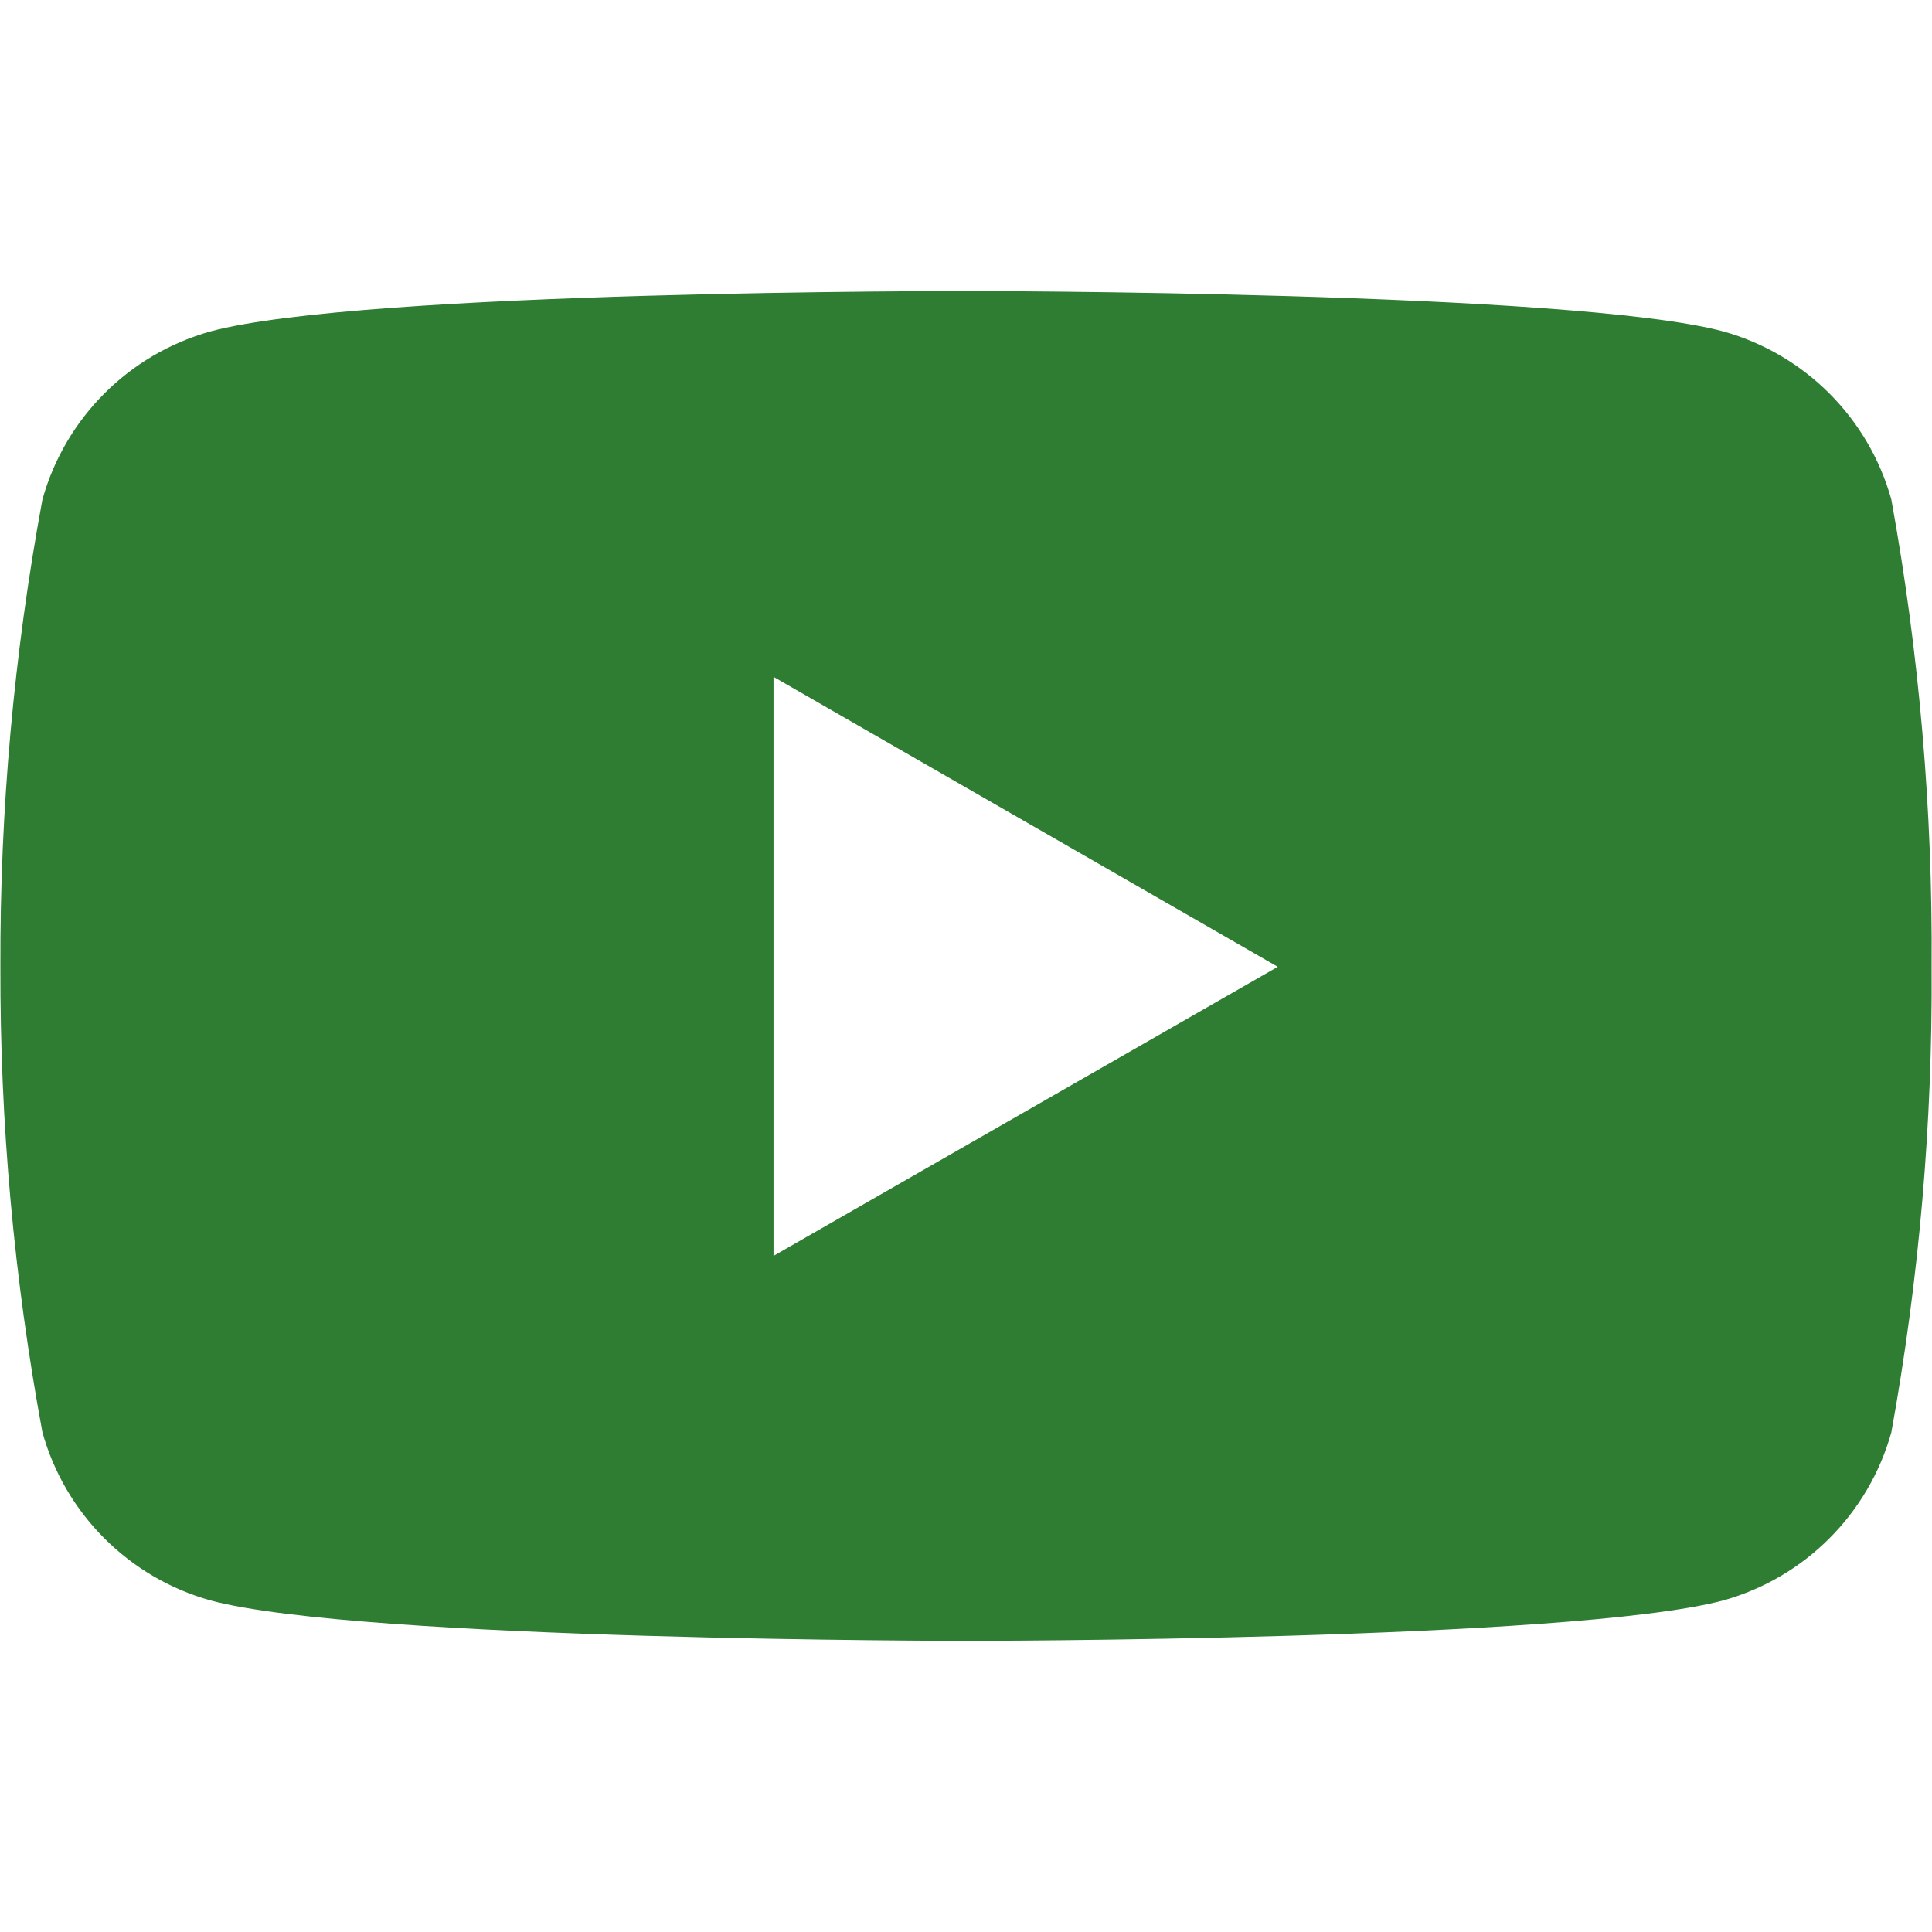
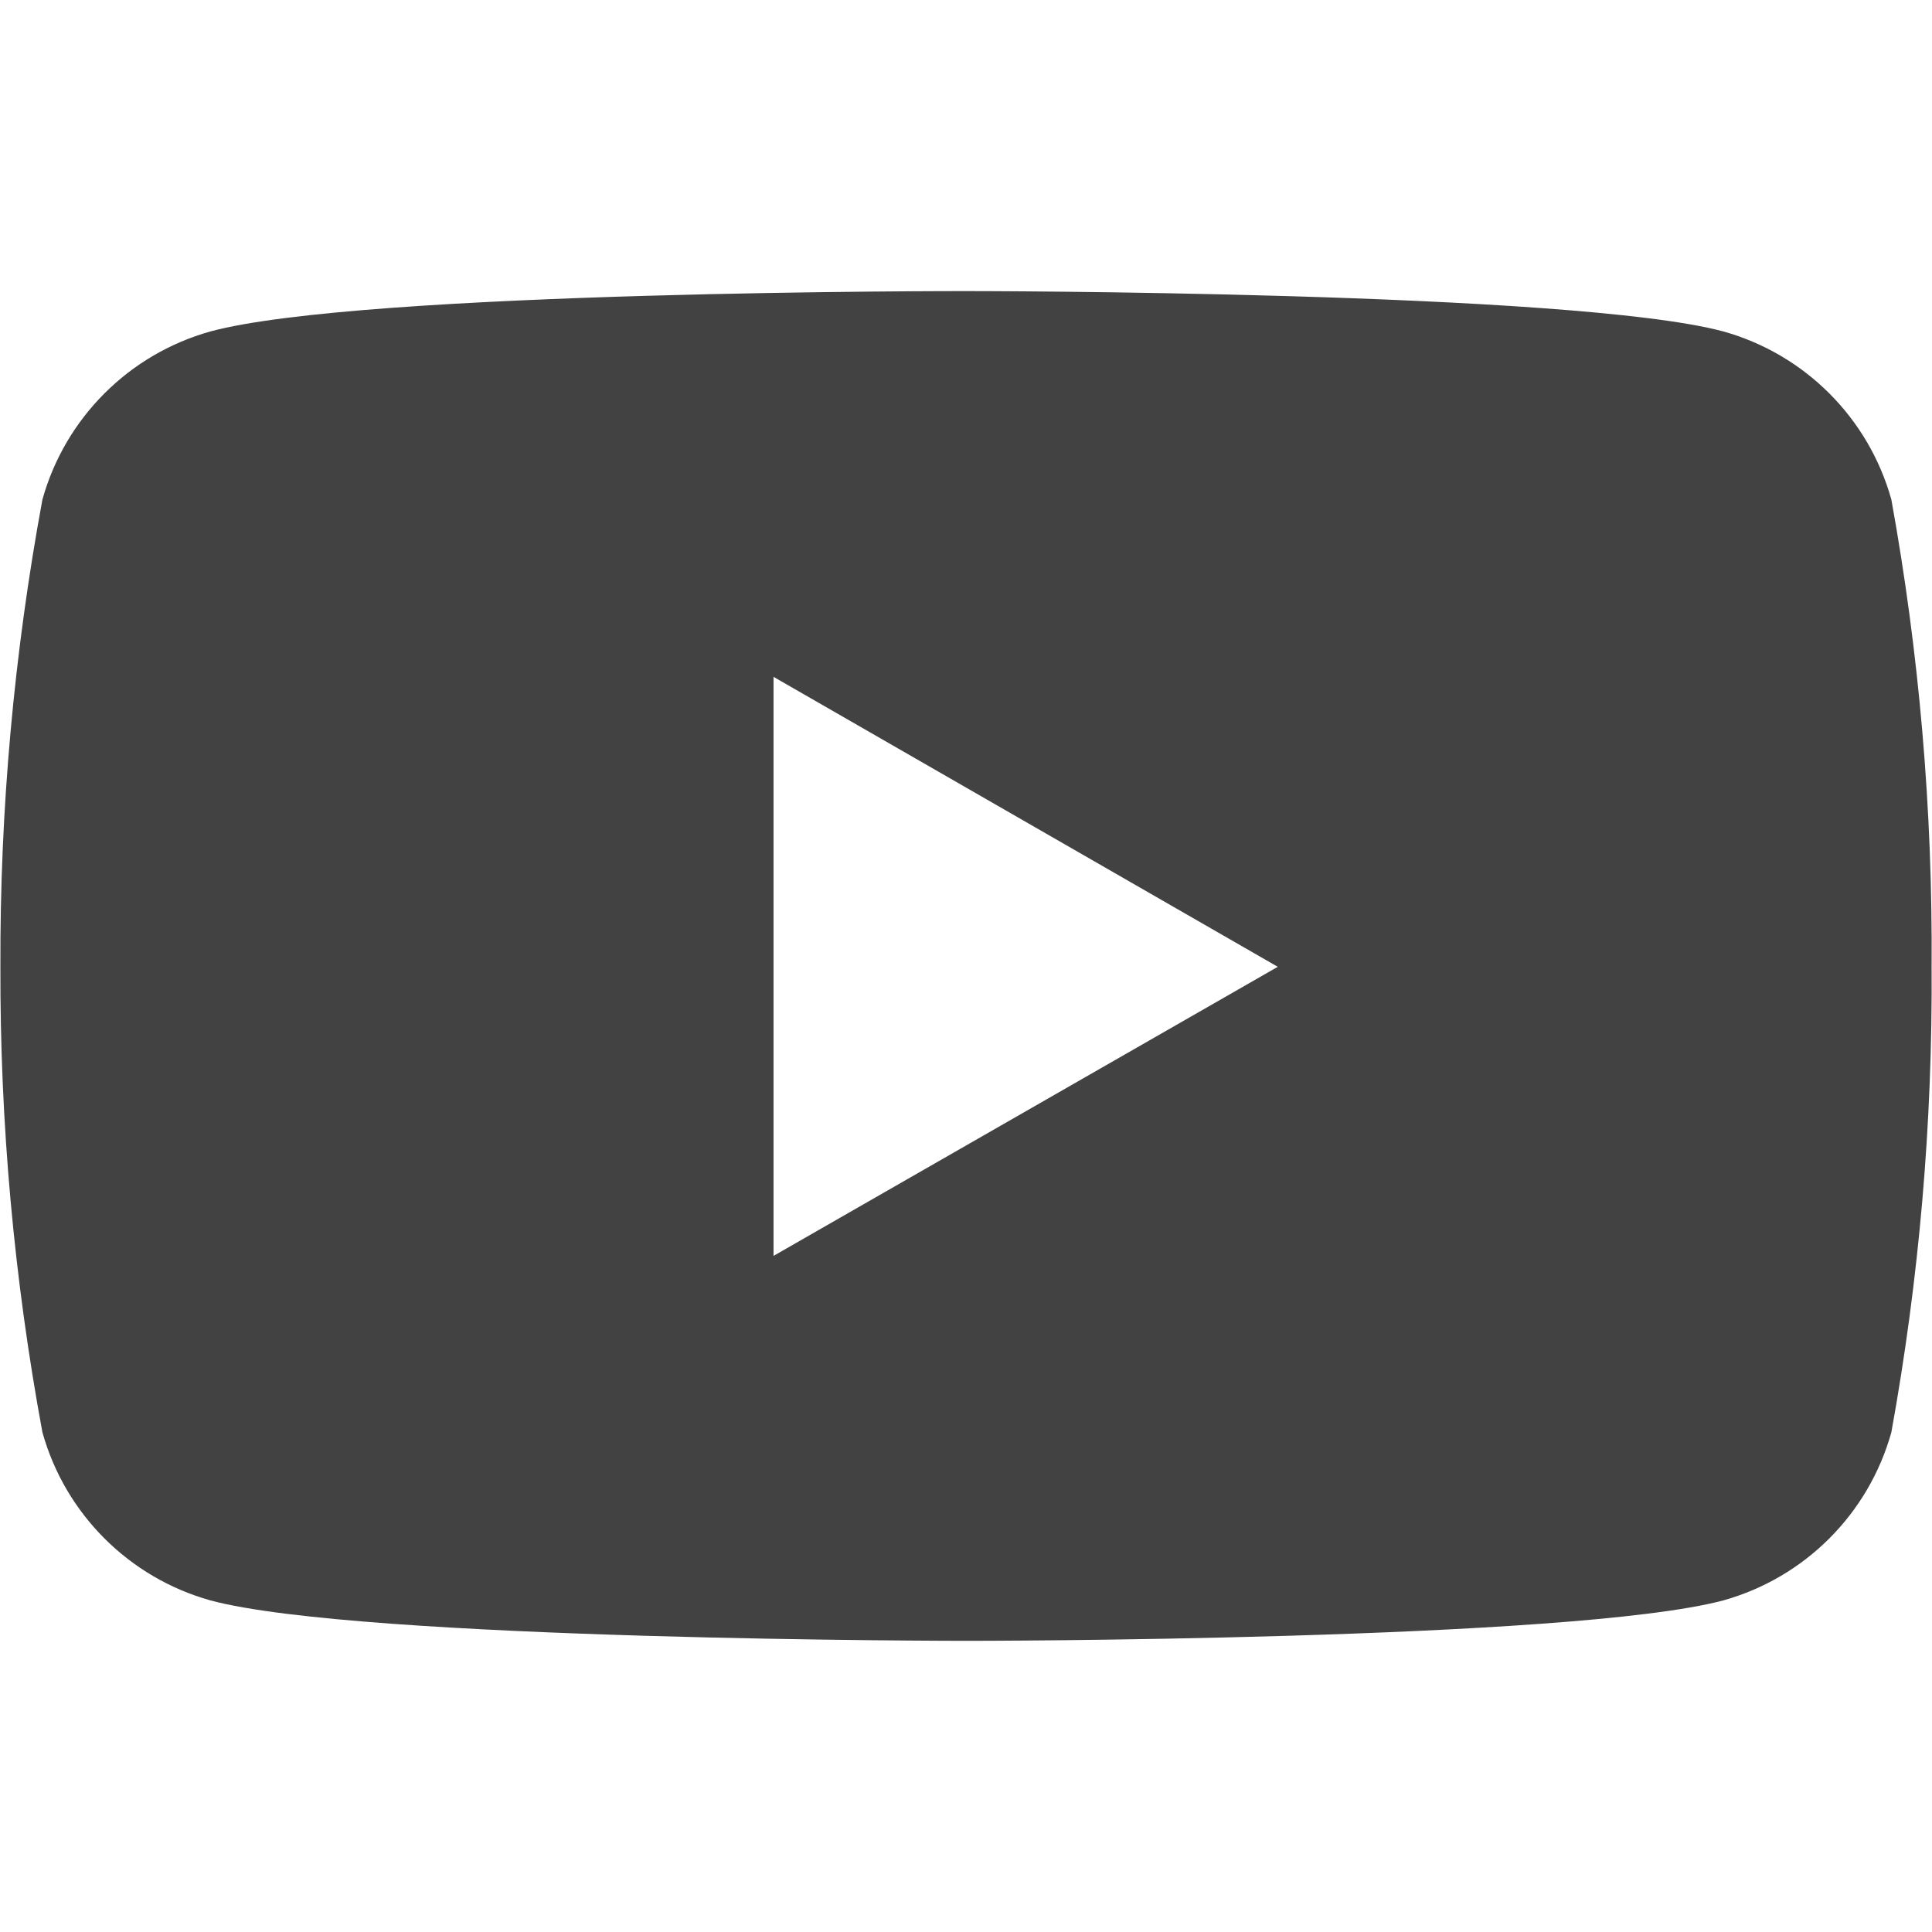
<svg xmlns="http://www.w3.org/2000/svg" style="isolation:isolate" viewBox="0 0 24 24" width="24" height="24">
-   <path d=" M 23.495 6.205 C 23.212 5.192 22.42 4.4 21.407 4.117 C 19.537 3.616 12.011 3.616 12.011 3.616 C 12.011 3.616 4.504 3.606 2.615 4.117 C 1.602 4.4 0.81 5.192 0.527 6.205 C 0.173 8.12 -0.002 10.063 0.005 12.01 C -0.001 13.95 0.174 15.886 0.527 17.793 C 0.81 18.806 1.602 19.598 2.615 19.881 C 4.483 20.383 12.011 20.383 12.011 20.383 C 12.011 20.383 19.517 20.383 21.407 19.881 C 22.42 19.598 23.212 18.806 23.495 17.793 C 23.841 15.885 24.008 13.949 23.995 12.01 C 24.009 10.064 23.842 8.12 23.495 6.205 L 23.495 6.205 L 23.495 6.205 Z  M 9.609 15.601 L 9.609 8.408 L 15.873 12.01 L 9.609 15.601 L 9.609 15.601 Z " fill="rgb(46,125,50)" />
+   <path d=" M 23.495 6.205 C 23.212 5.192 22.42 4.4 21.407 4.117 C 19.537 3.616 12.011 3.616 12.011 3.616 C 12.011 3.616 4.504 3.606 2.615 4.117 C 1.602 4.4 0.81 5.192 0.527 6.205 C 0.173 8.12 -0.002 10.063 0.005 12.01 C -0.001 13.95 0.174 15.886 0.527 17.793 C 0.81 18.806 1.602 19.598 2.615 19.881 C 4.483 20.383 12.011 20.383 12.011 20.383 C 12.011 20.383 19.517 20.383 21.407 19.881 C 22.42 19.598 23.212 18.806 23.495 17.793 C 23.841 15.885 24.008 13.949 23.995 12.01 C 24.009 10.064 23.842 8.12 23.495 6.205 L 23.495 6.205 L 23.495 6.205 Z  M 9.609 15.601 L 9.609 8.408 L 15.873 12.01 L 9.609 15.601 L 9.609 15.601 Z " fill="rgb(66,66,66)" />
</svg>
